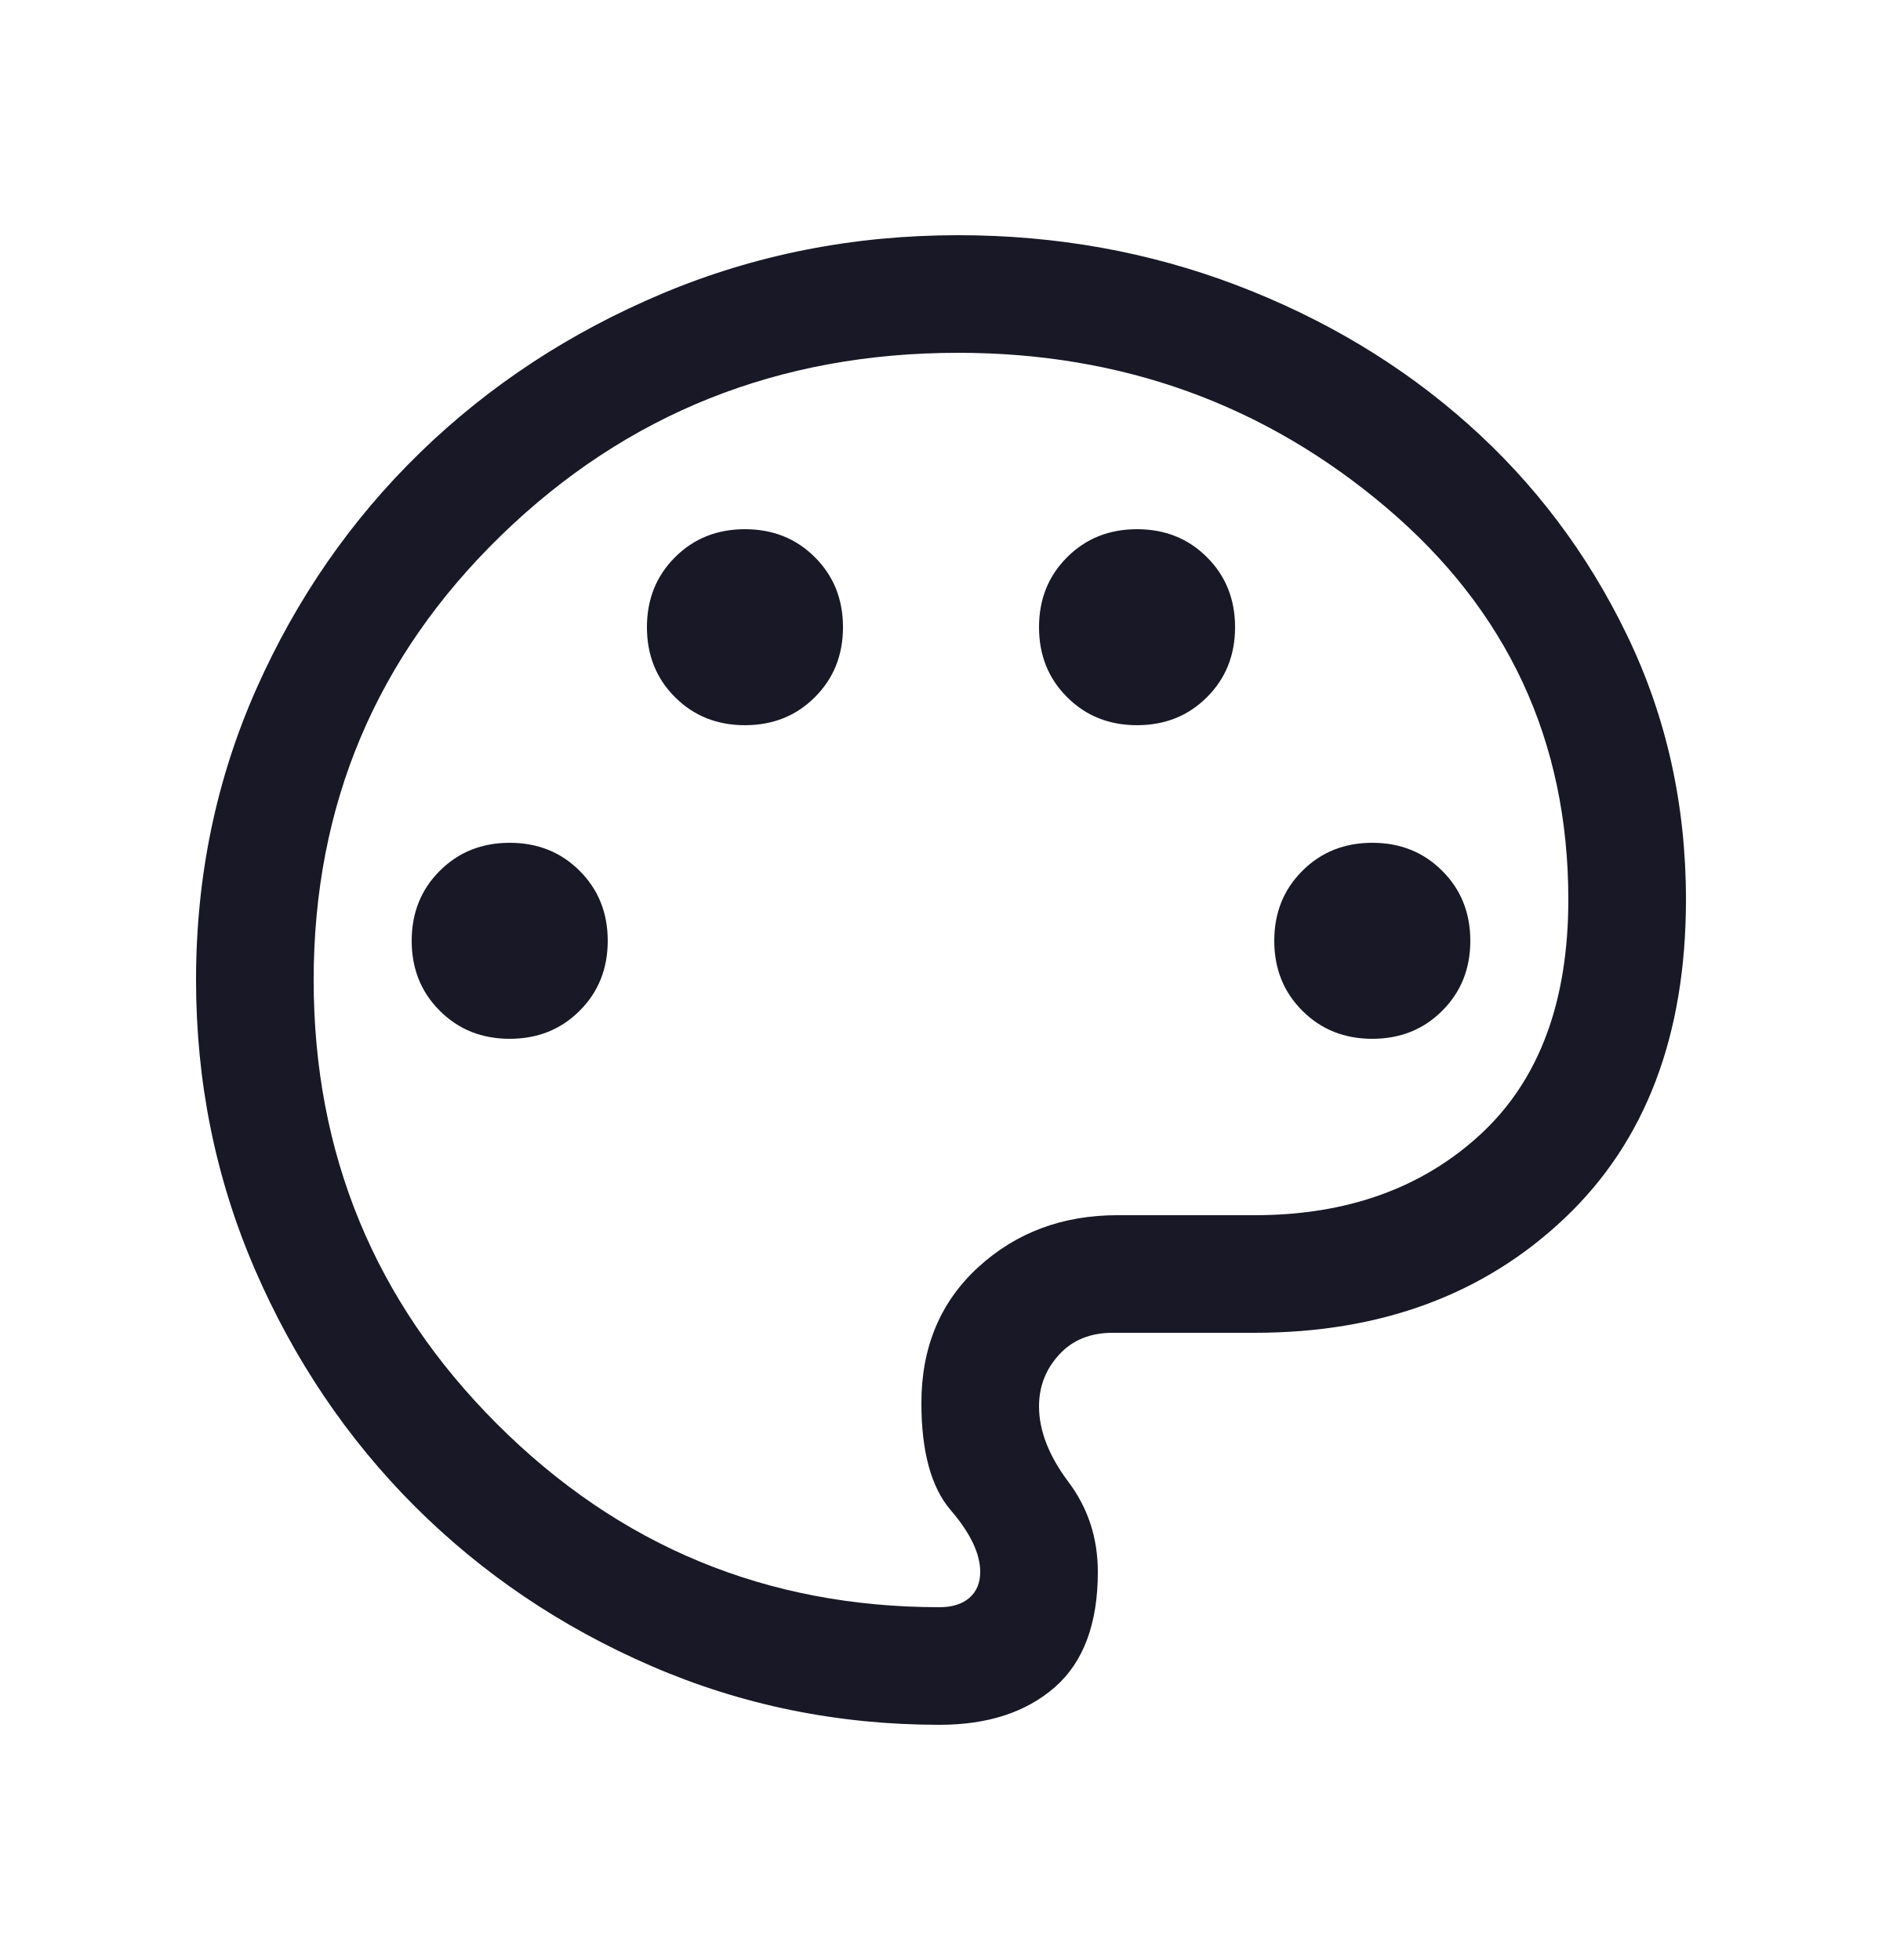
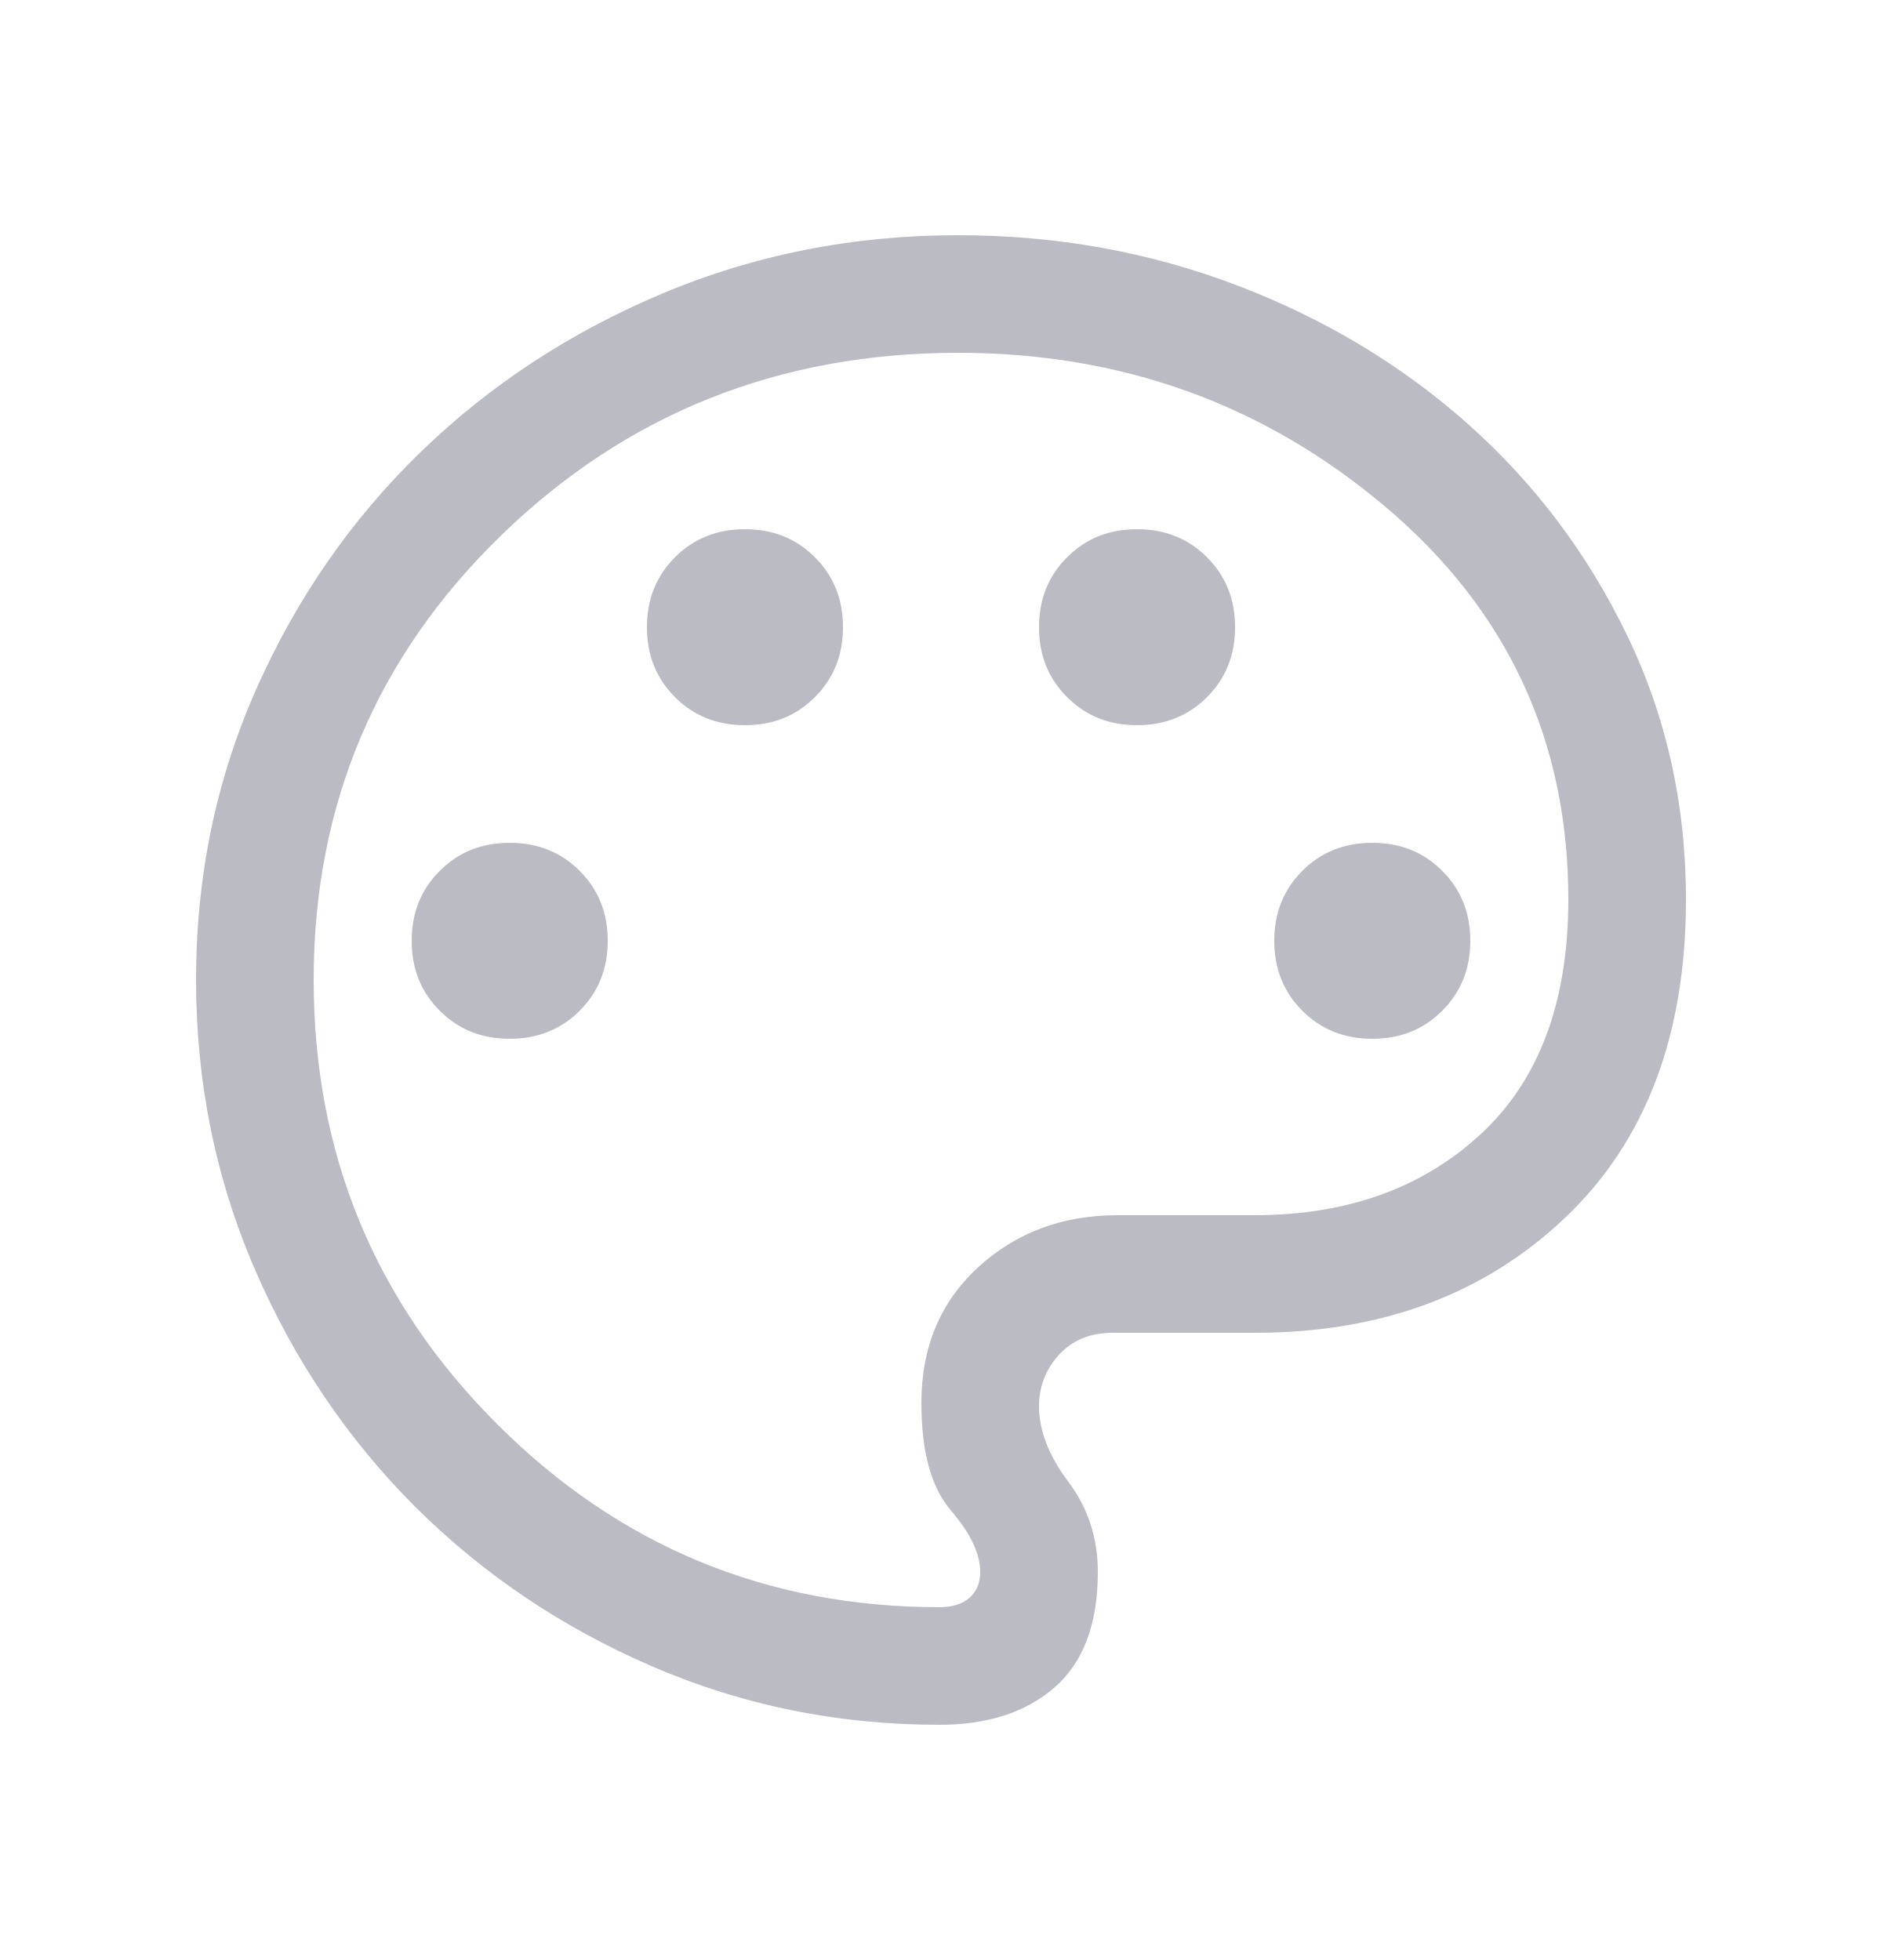
<svg xmlns="http://www.w3.org/2000/svg" width="24" height="25" viewBox="0 0 24 25" fill="none">
  <g id="palette">
    <mask id="mask0_1173_841" style="mask-type:alpha" maskUnits="userSpaceOnUse" x="0" y="0" width="24" height="25">
      <rect id="Bounding box" y="0.5" width="24" height="24" fill="#D9D9D9" />
    </mask>
    <g mask="url(#mask0_1173_841)">
-       <path id="palette_2" d="M11.981 22C10.685 22 9.46 21.75 8.308 21.251C7.155 20.752 6.149 20.072 5.288 19.212C4.428 18.351 3.748 17.343 3.249 16.188C2.75 15.032 2.5 13.803 2.5 12.5C2.5 11.181 2.756 9.943 3.269 8.787C3.782 7.632 4.479 6.626 5.359 5.771C6.239 4.916 7.268 4.24 8.447 3.744C9.626 3.248 10.883 3 12.219 3C13.469 3 14.654 3.213 15.773 3.639C16.892 4.066 17.875 4.656 18.722 5.41C19.569 6.164 20.244 7.059 20.746 8.097C21.249 9.135 21.5 10.26 21.5 11.473C21.5 13.204 20.986 14.558 19.957 15.534C18.928 16.512 17.609 17 16 17H14.188C13.904 17 13.676 17.093 13.506 17.279C13.335 17.465 13.25 17.685 13.25 17.939C13.25 18.247 13.375 18.569 13.625 18.902C13.875 19.235 14 19.618 14 20.05C14 20.71 13.817 21.2 13.452 21.52C13.086 21.84 12.596 22 11.981 22ZM6.5 13.25C6.856 13.25 7.154 13.131 7.392 12.892C7.631 12.654 7.75 12.356 7.75 12C7.75 11.644 7.631 11.346 7.392 11.108C7.154 10.869 6.856 10.75 6.5 10.75C6.144 10.75 5.846 10.869 5.608 11.108C5.369 11.346 5.25 11.644 5.25 12C5.25 12.356 5.369 12.654 5.608 12.892C5.846 13.131 6.144 13.25 6.5 13.25ZM9.5 9.25C9.856 9.25 10.154 9.131 10.392 8.892C10.631 8.654 10.75 8.356 10.75 8C10.75 7.644 10.631 7.346 10.392 7.108C10.154 6.869 9.856 6.75 9.5 6.75C9.144 6.75 8.846 6.869 8.608 7.108C8.369 7.346 8.25 7.644 8.25 8C8.25 8.356 8.369 8.654 8.608 8.892C8.846 9.131 9.144 9.25 9.5 9.25ZM14.5 9.25C14.856 9.25 15.154 9.131 15.392 8.892C15.631 8.654 15.75 8.356 15.75 8C15.75 7.644 15.631 7.346 15.392 7.108C15.154 6.869 14.856 6.75 14.5 6.75C14.144 6.75 13.846 6.869 13.608 7.108C13.369 7.346 13.25 7.644 13.25 8C13.25 8.356 13.369 8.654 13.608 8.892C13.846 9.131 14.144 9.25 14.5 9.25ZM17.5 13.25C17.856 13.25 18.154 13.131 18.392 12.892C18.631 12.654 18.75 12.356 18.75 12C18.75 11.644 18.631 11.346 18.392 11.108C18.154 10.869 17.856 10.75 17.5 10.75C17.144 10.75 16.846 10.869 16.608 11.108C16.369 11.346 16.25 11.644 16.25 12C16.25 12.356 16.369 12.654 16.608 12.892C16.846 13.131 17.144 13.25 17.5 13.25ZM11.981 20.5C12.144 20.5 12.271 20.46 12.363 20.38C12.454 20.3 12.5 20.19 12.5 20.05C12.5 19.817 12.375 19.555 12.125 19.264C11.875 18.973 11.75 18.517 11.75 17.896C11.75 17.183 11.992 16.606 12.475 16.163C12.958 15.721 13.55 15.5 14.25 15.5H16C17.177 15.5 18.138 15.155 18.883 14.466C19.628 13.776 20 12.778 20 11.473C20 9.45 19.224 7.782 17.673 6.469C16.122 5.156 14.304 4.5 12.219 4.5C9.933 4.5 7.992 5.275 6.395 6.825C4.798 8.375 4 10.267 4 12.5C4 14.717 4.779 16.604 6.338 18.163C7.896 19.721 9.777 20.5 11.981 20.5Z" fill="#181826" />
+       <path id="palette_2" d="M11.981 22C10.685 22 9.46 21.75 8.308 21.251C7.155 20.752 6.149 20.072 5.288 19.212C4.428 18.351 3.748 17.343 3.249 16.188C2.75 15.032 2.5 13.803 2.5 12.5C2.5 11.181 2.756 9.943 3.269 8.787C3.782 7.632 4.479 6.626 5.359 5.771C6.239 4.916 7.268 4.24 8.447 3.744C9.626 3.248 10.883 3 12.219 3C13.469 3 14.654 3.213 15.773 3.639C16.892 4.066 17.875 4.656 18.722 5.41C19.569 6.164 20.244 7.059 20.746 8.097C21.249 9.135 21.5 10.26 21.5 11.473C21.5 13.204 20.986 14.558 19.957 15.534C18.928 16.512 17.609 17 16 17H14.188C13.904 17 13.676 17.093 13.506 17.279C13.335 17.465 13.25 17.685 13.25 17.939C13.25 18.247 13.375 18.569 13.625 18.902C13.875 19.235 14 19.618 14 20.05C14 20.71 13.817 21.2 13.452 21.52C13.086 21.84 12.596 22 11.981 22ZM6.5 13.25C6.856 13.25 7.154 13.131 7.392 12.892C7.631 12.654 7.75 12.356 7.75 12C7.75 11.644 7.631 11.346 7.392 11.108C7.154 10.869 6.856 10.75 6.5 10.75C6.144 10.75 5.846 10.869 5.608 11.108C5.369 11.346 5.25 11.644 5.25 12C5.25 12.356 5.369 12.654 5.608 12.892C5.846 13.131 6.144 13.25 6.5 13.25ZM9.5 9.25C9.856 9.25 10.154 9.131 10.392 8.892C10.631 8.654 10.75 8.356 10.75 8C10.75 7.644 10.631 7.346 10.392 7.108C10.154 6.869 9.856 6.75 9.5 6.75C9.144 6.75 8.846 6.869 8.608 7.108C8.369 7.346 8.25 7.644 8.25 8C8.25 8.356 8.369 8.654 8.608 8.892C8.846 9.131 9.144 9.25 9.5 9.25ZM14.5 9.25C14.856 9.25 15.154 9.131 15.392 8.892C15.631 8.654 15.75 8.356 15.75 8C15.75 7.644 15.631 7.346 15.392 7.108C15.154 6.869 14.856 6.75 14.5 6.75C14.144 6.75 13.846 6.869 13.608 7.108C13.369 7.346 13.25 7.644 13.25 8C13.25 8.356 13.369 8.654 13.608 8.892C13.846 9.131 14.144 9.25 14.5 9.25ZM17.5 13.25C17.856 13.25 18.154 13.131 18.392 12.892C18.631 12.654 18.75 12.356 18.75 12C18.75 11.644 18.631 11.346 18.392 11.108C18.154 10.869 17.856 10.75 17.5 10.75C17.144 10.75 16.846 10.869 16.608 11.108C16.369 11.346 16.25 11.644 16.25 12C16.25 12.356 16.369 12.654 16.608 12.892C16.846 13.131 17.144 13.25 17.5 13.25ZM11.981 20.5C12.144 20.5 12.271 20.46 12.363 20.38C12.454 20.3 12.5 20.19 12.5 20.05C12.5 19.817 12.375 19.555 12.125 19.264C11.875 18.973 11.75 18.517 11.75 17.896C11.75 17.183 11.992 16.606 12.475 16.163C12.958 15.721 13.55 15.5 14.25 15.5H16C17.177 15.5 18.138 15.155 18.883 14.466C19.628 13.776 20 12.778 20 11.473C20 9.45 19.224 7.782 17.673 6.469C16.122 5.156 14.304 4.5 12.219 4.5C9.933 4.5 7.992 5.275 6.395 6.825C4.798 8.375 4 10.267 4 12.5C4 14.717 4.779 16.604 6.338 18.163C7.896 19.721 9.777 20.5 11.981 20.5Z" fill="#BBBBC4" />
    </g>
  </g>
</svg>
